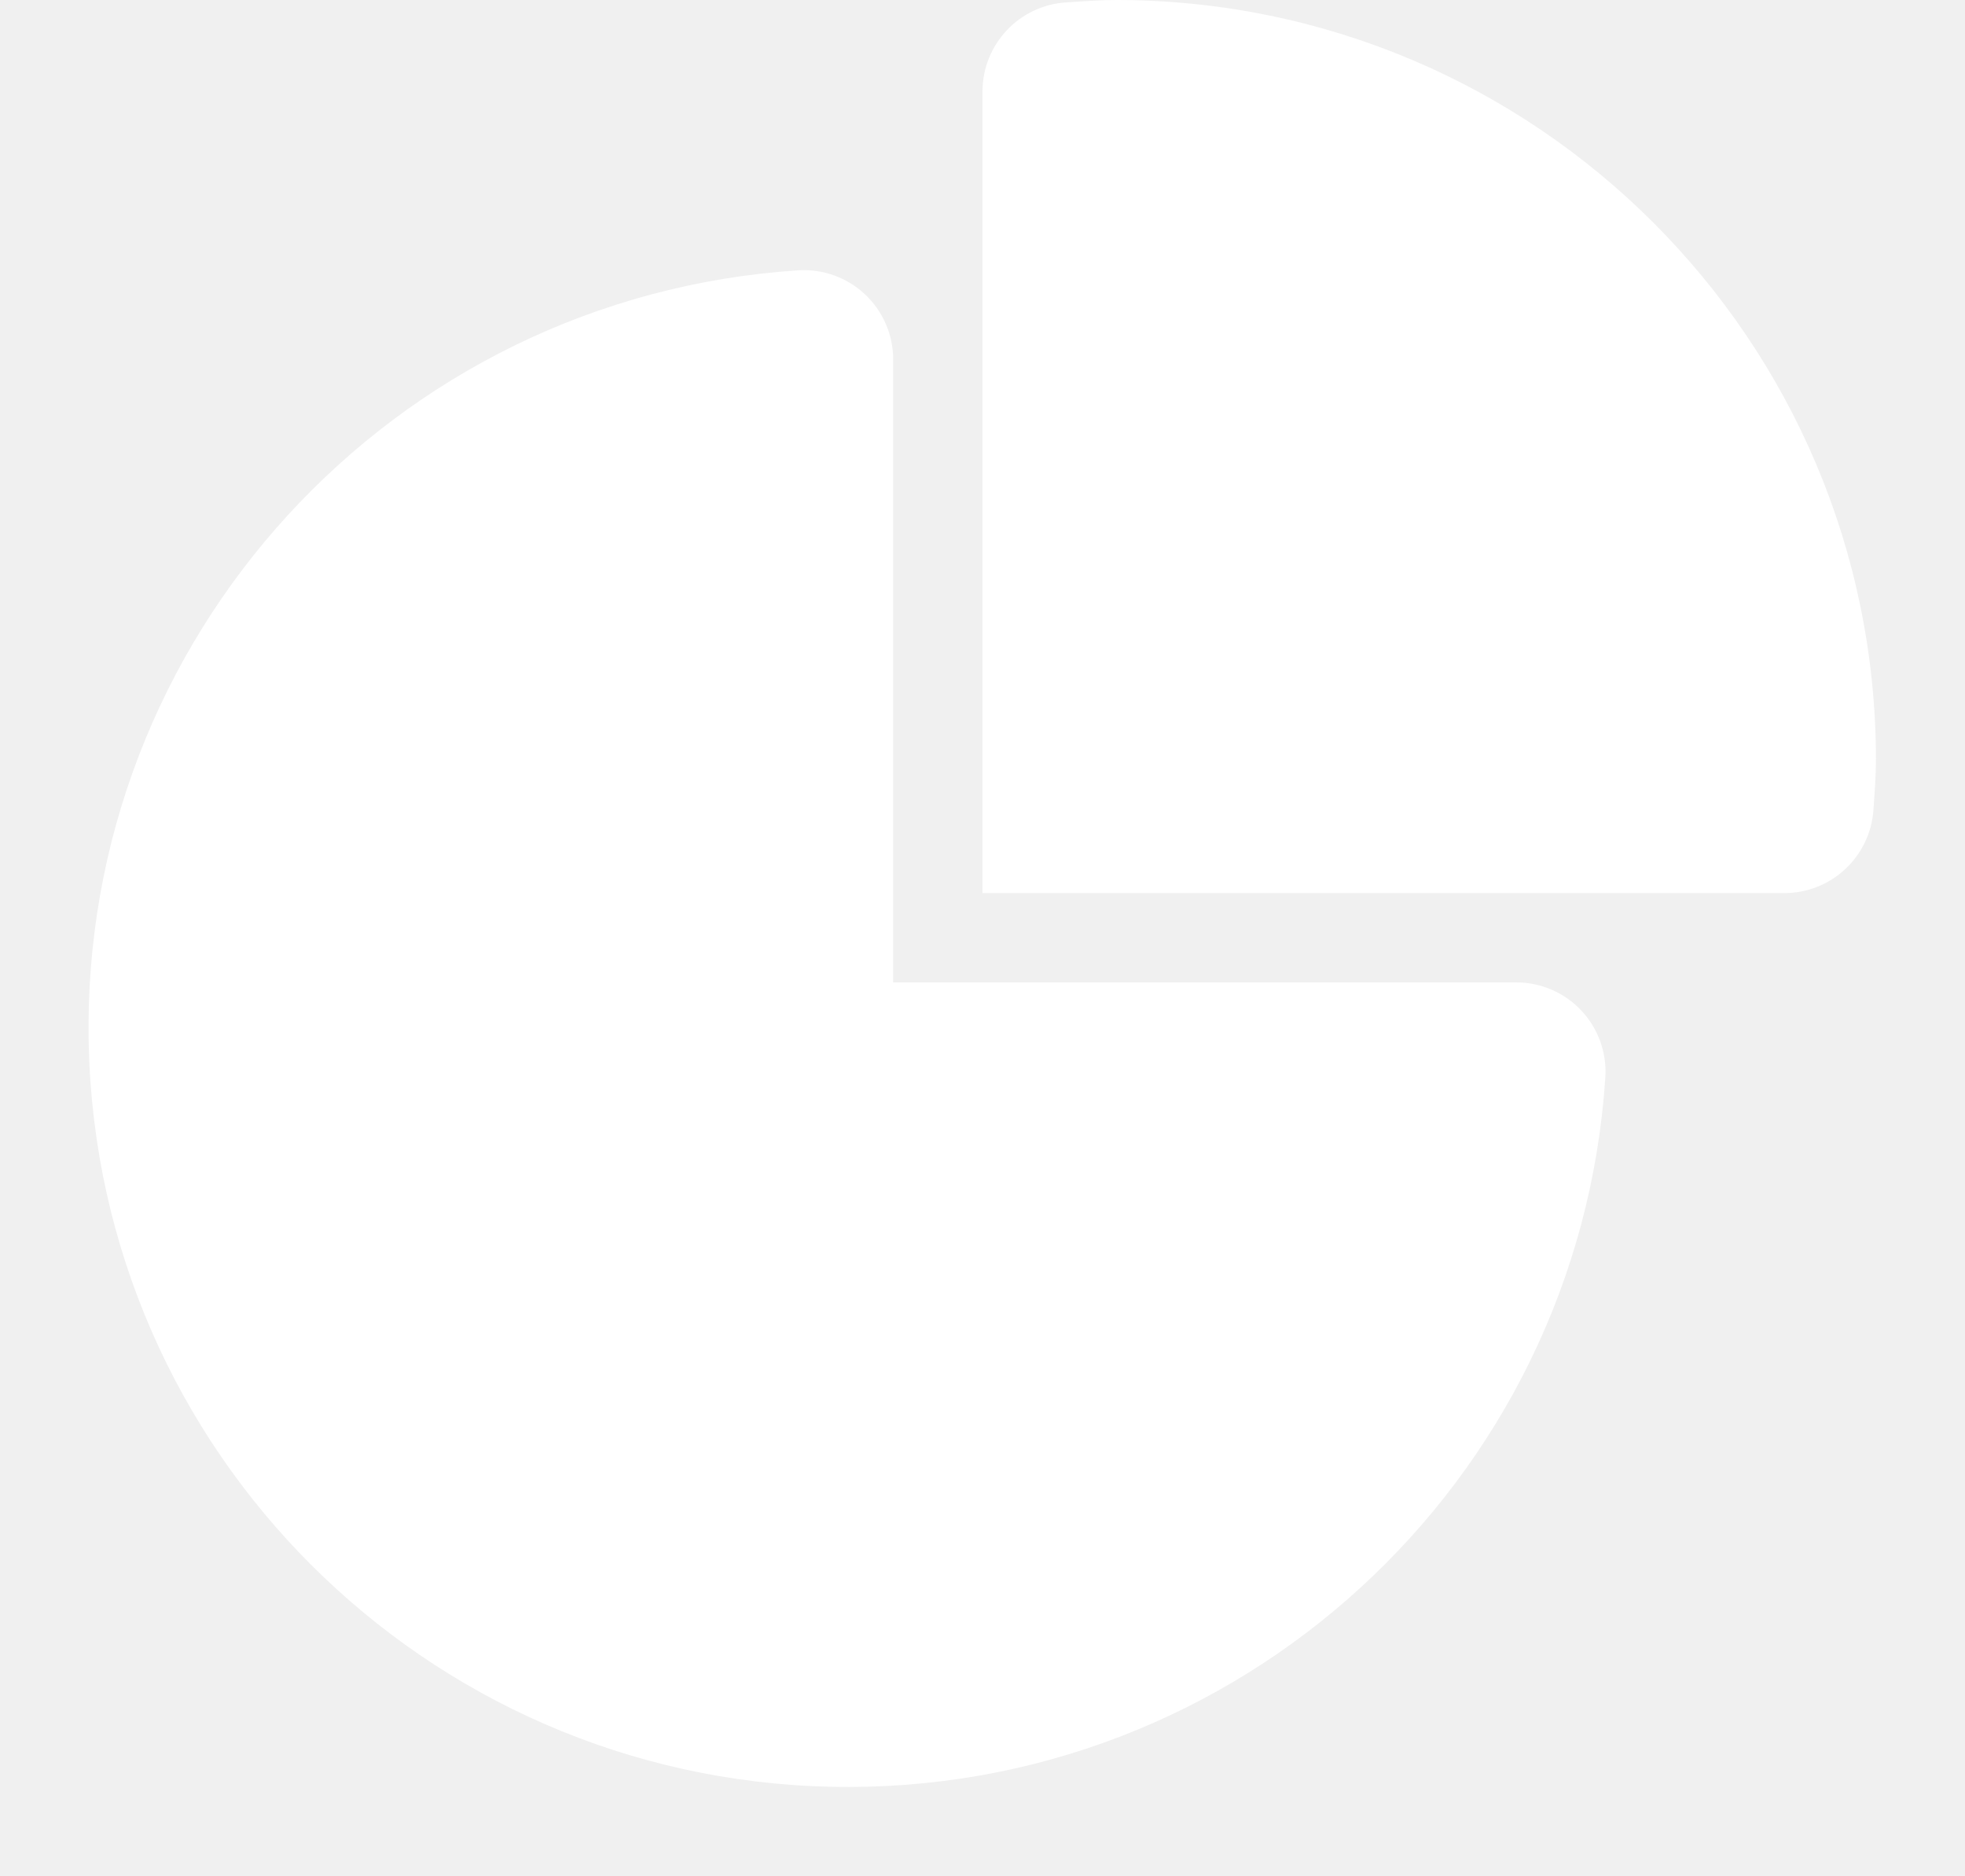
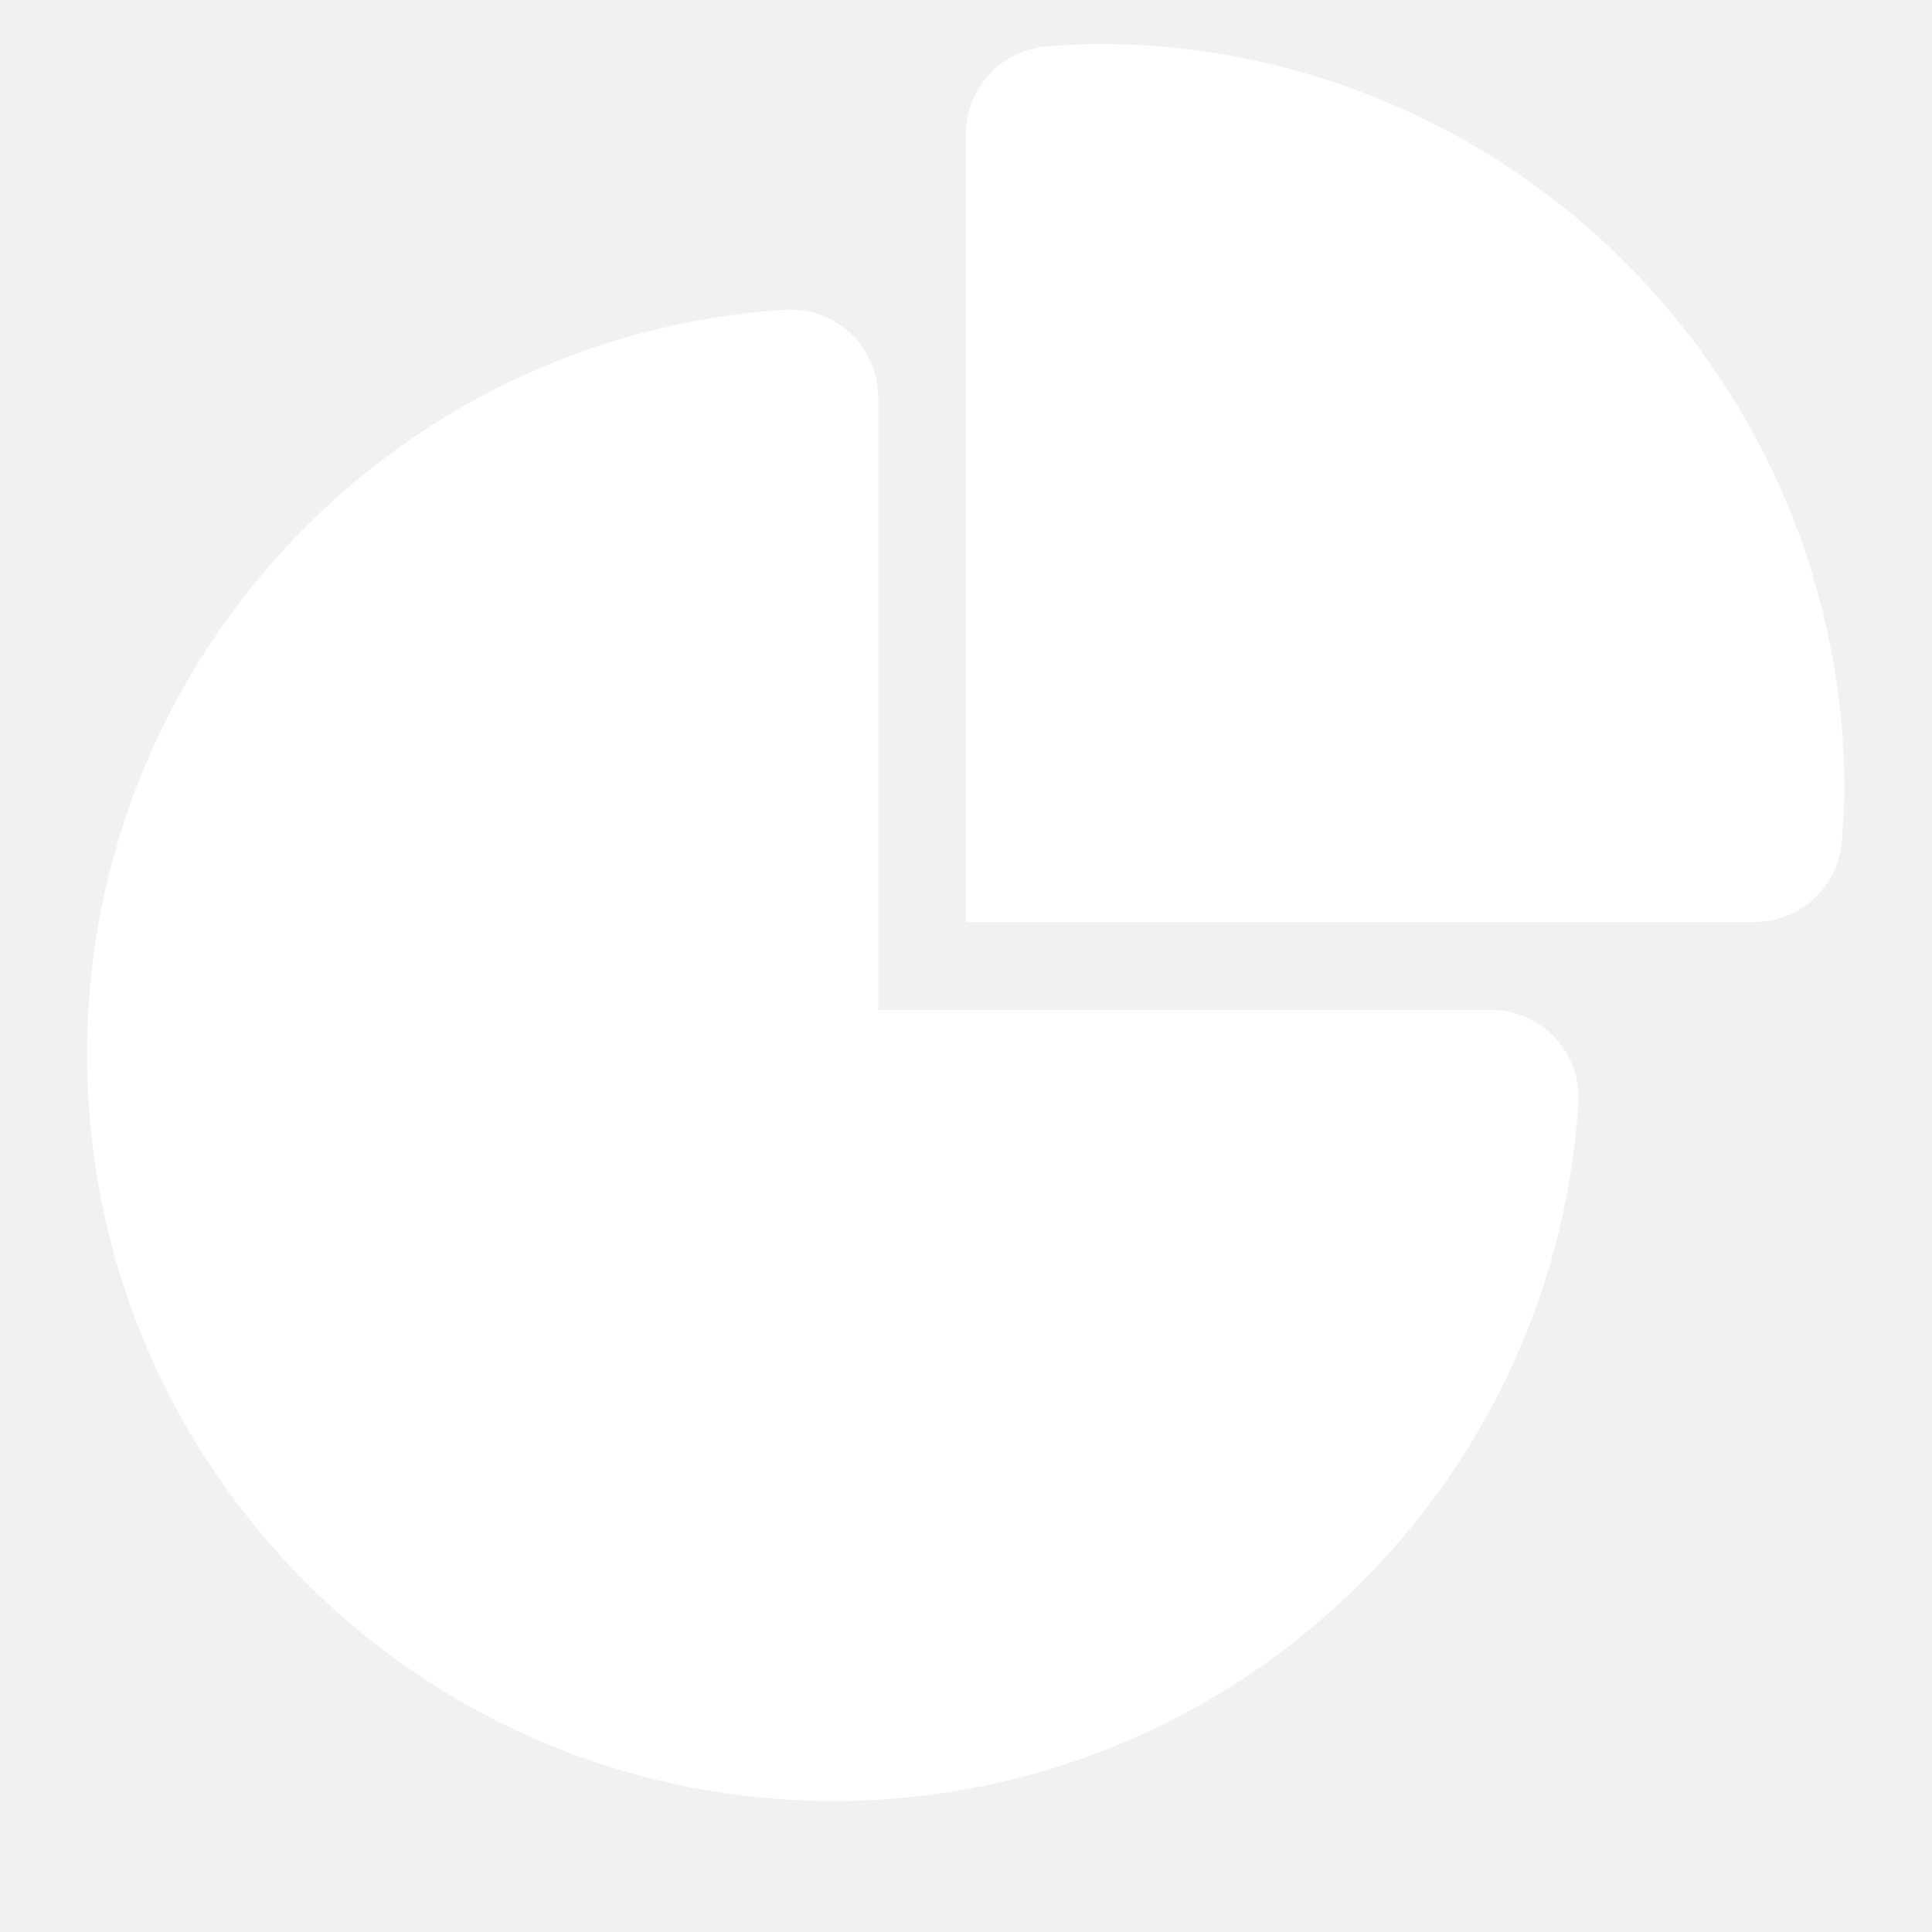
- <svg xmlns="http://www.w3.org/2000/svg" className="w-5 h-5 text-gray-500 transition duration-75 dark:text-white group-hover:text-gray-900 dark:group-hover:text-white" aria-hidden="true" fill="white" viewBox="0 0 22 21">
+ <svg xmlns="http://www.w3.org/2000/svg" className="w-5 h-5 text-gray-500 transition duration-75 dark:text-white group-hover:text-gray-900 dark:group-hover:text-white" aria-hidden="true" fill="white" viewBox="0 0 22 21" width="16" height="16">
  <path d="M16.975 11H10V4.025a1 1 0 0 0-1.066-.998 8.5 8.5 0 1 0 9.039 9.039.999.999 0 0 0-1-1.066h.002Z" />
  <path d="M12.5 0c-.157 0-.311.01-.565.027A1 1 0 0 0 11 1.02V10h8.975a1 1 0 0 0 1-.935c.013-.188.028-.374.028-.565A8.51 8.51 0 0 0 12.5 0Z" />
</svg>
